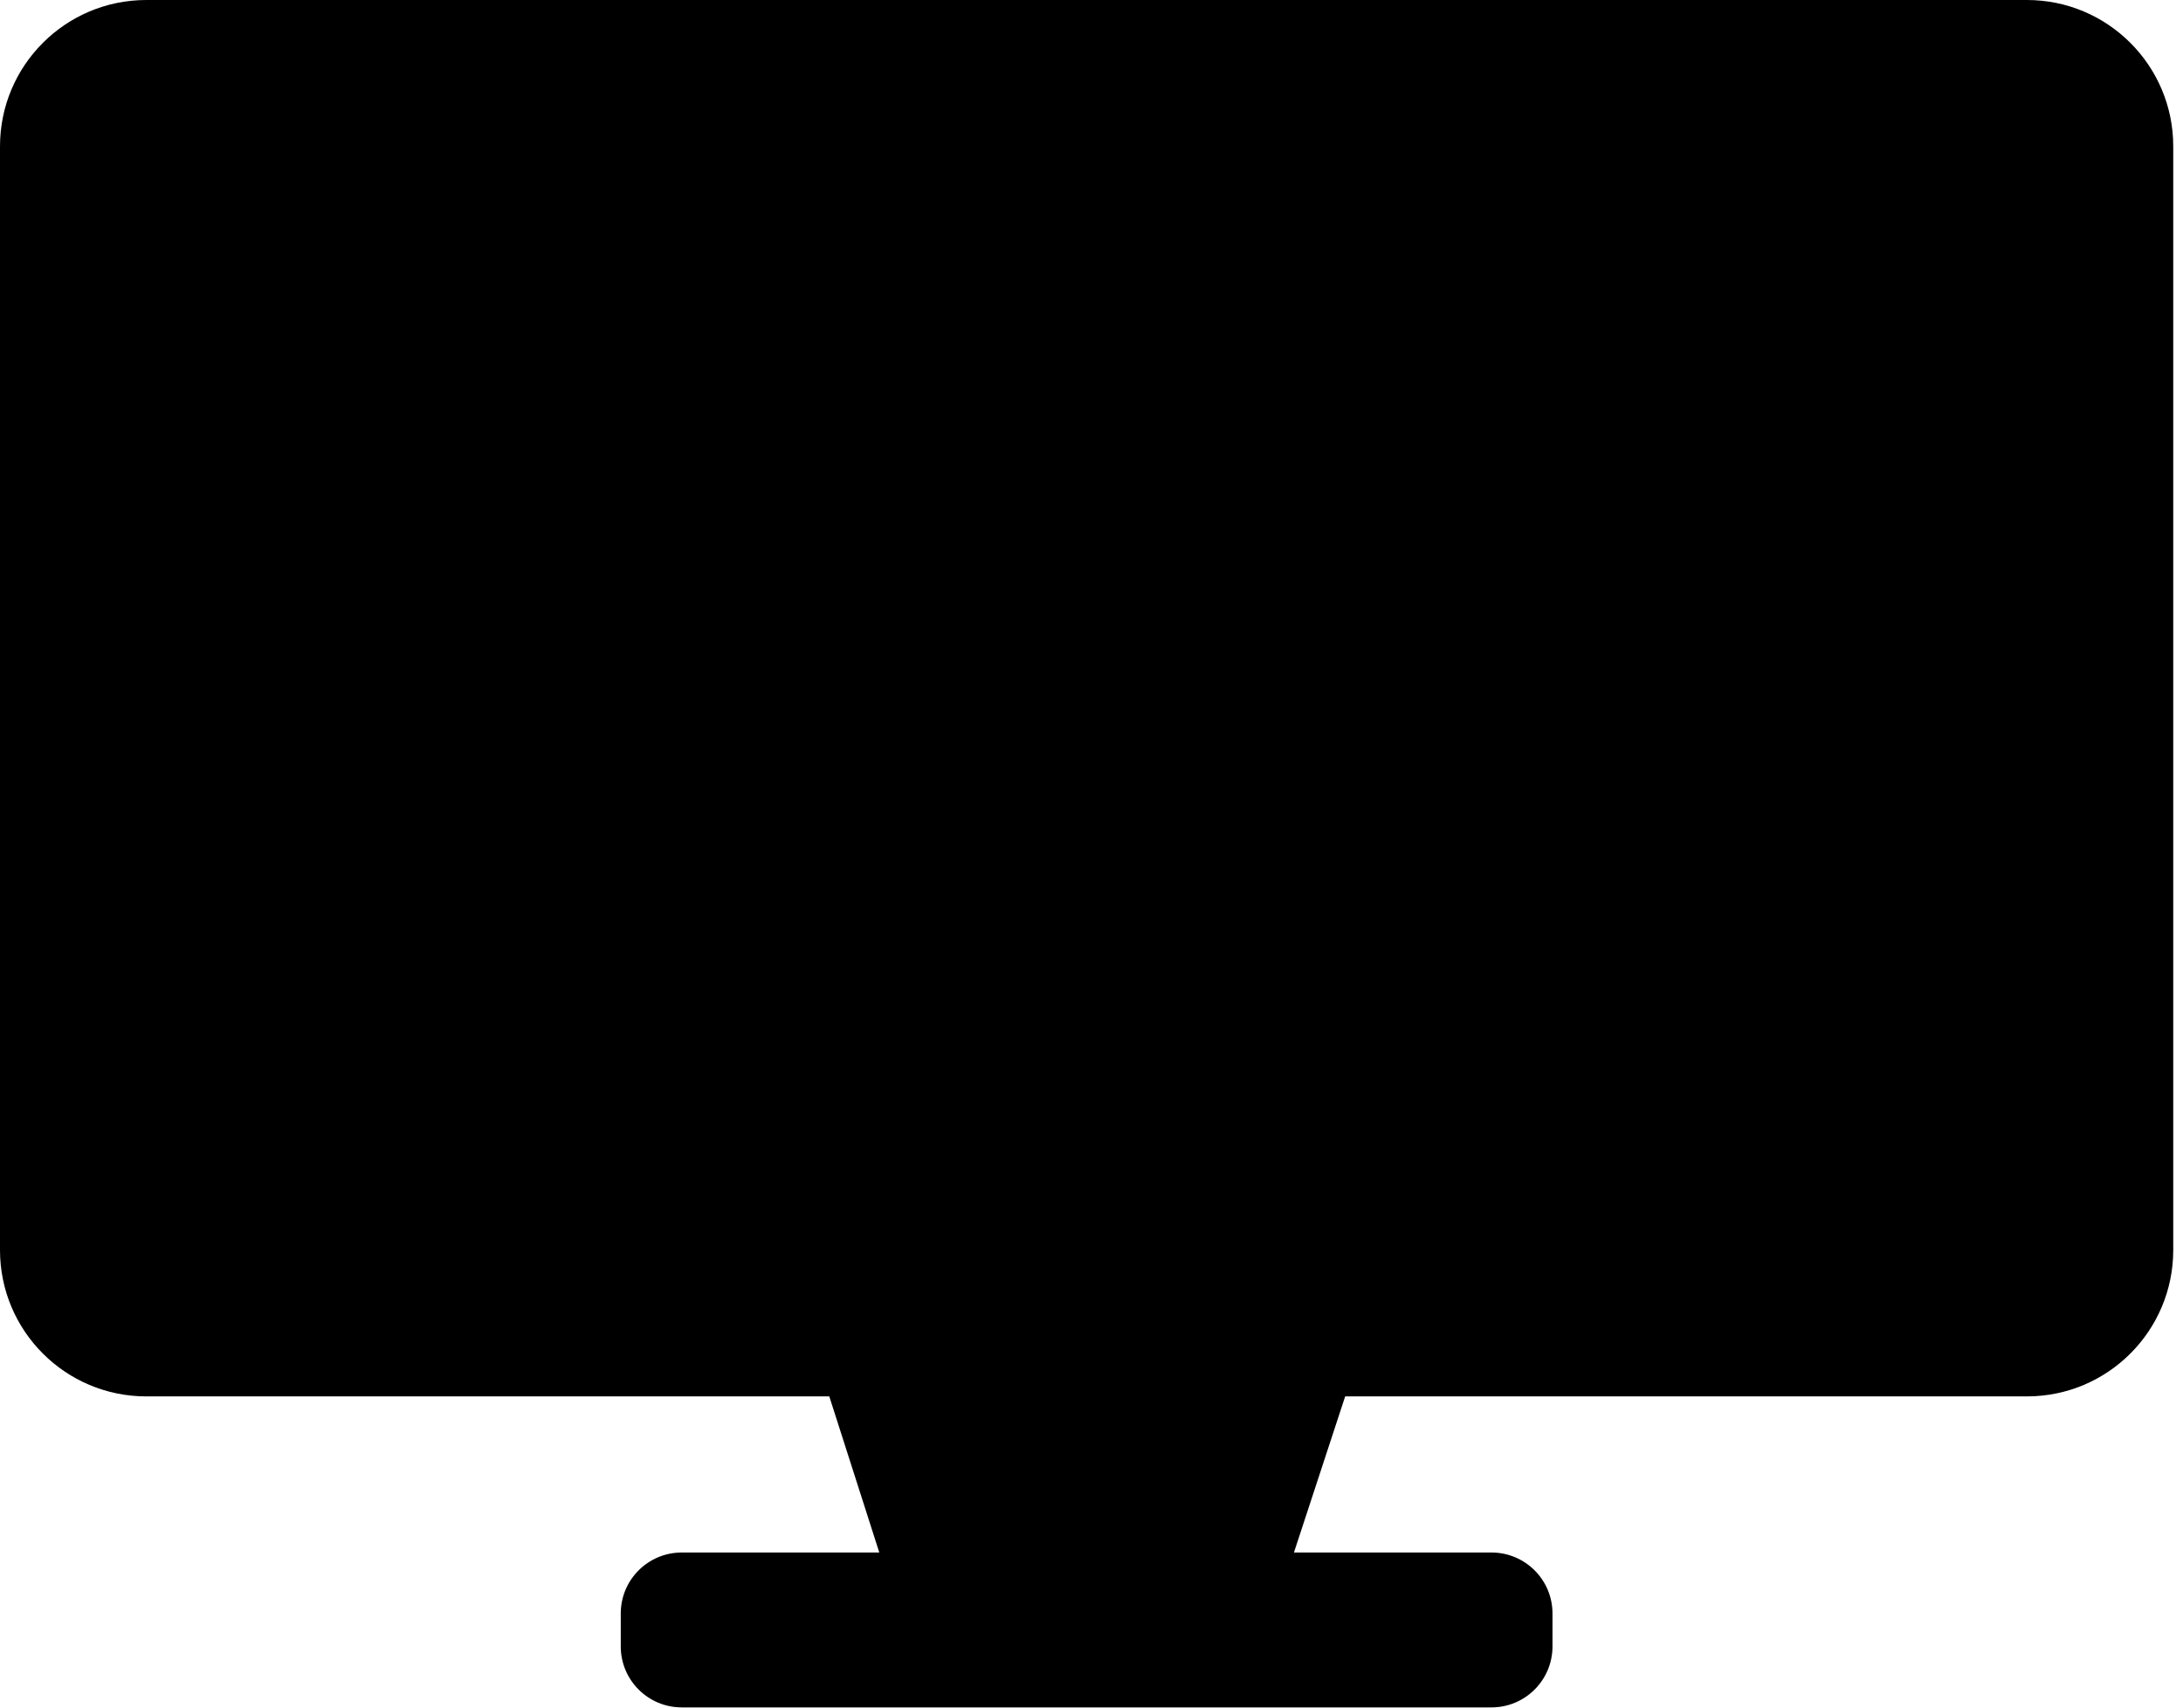
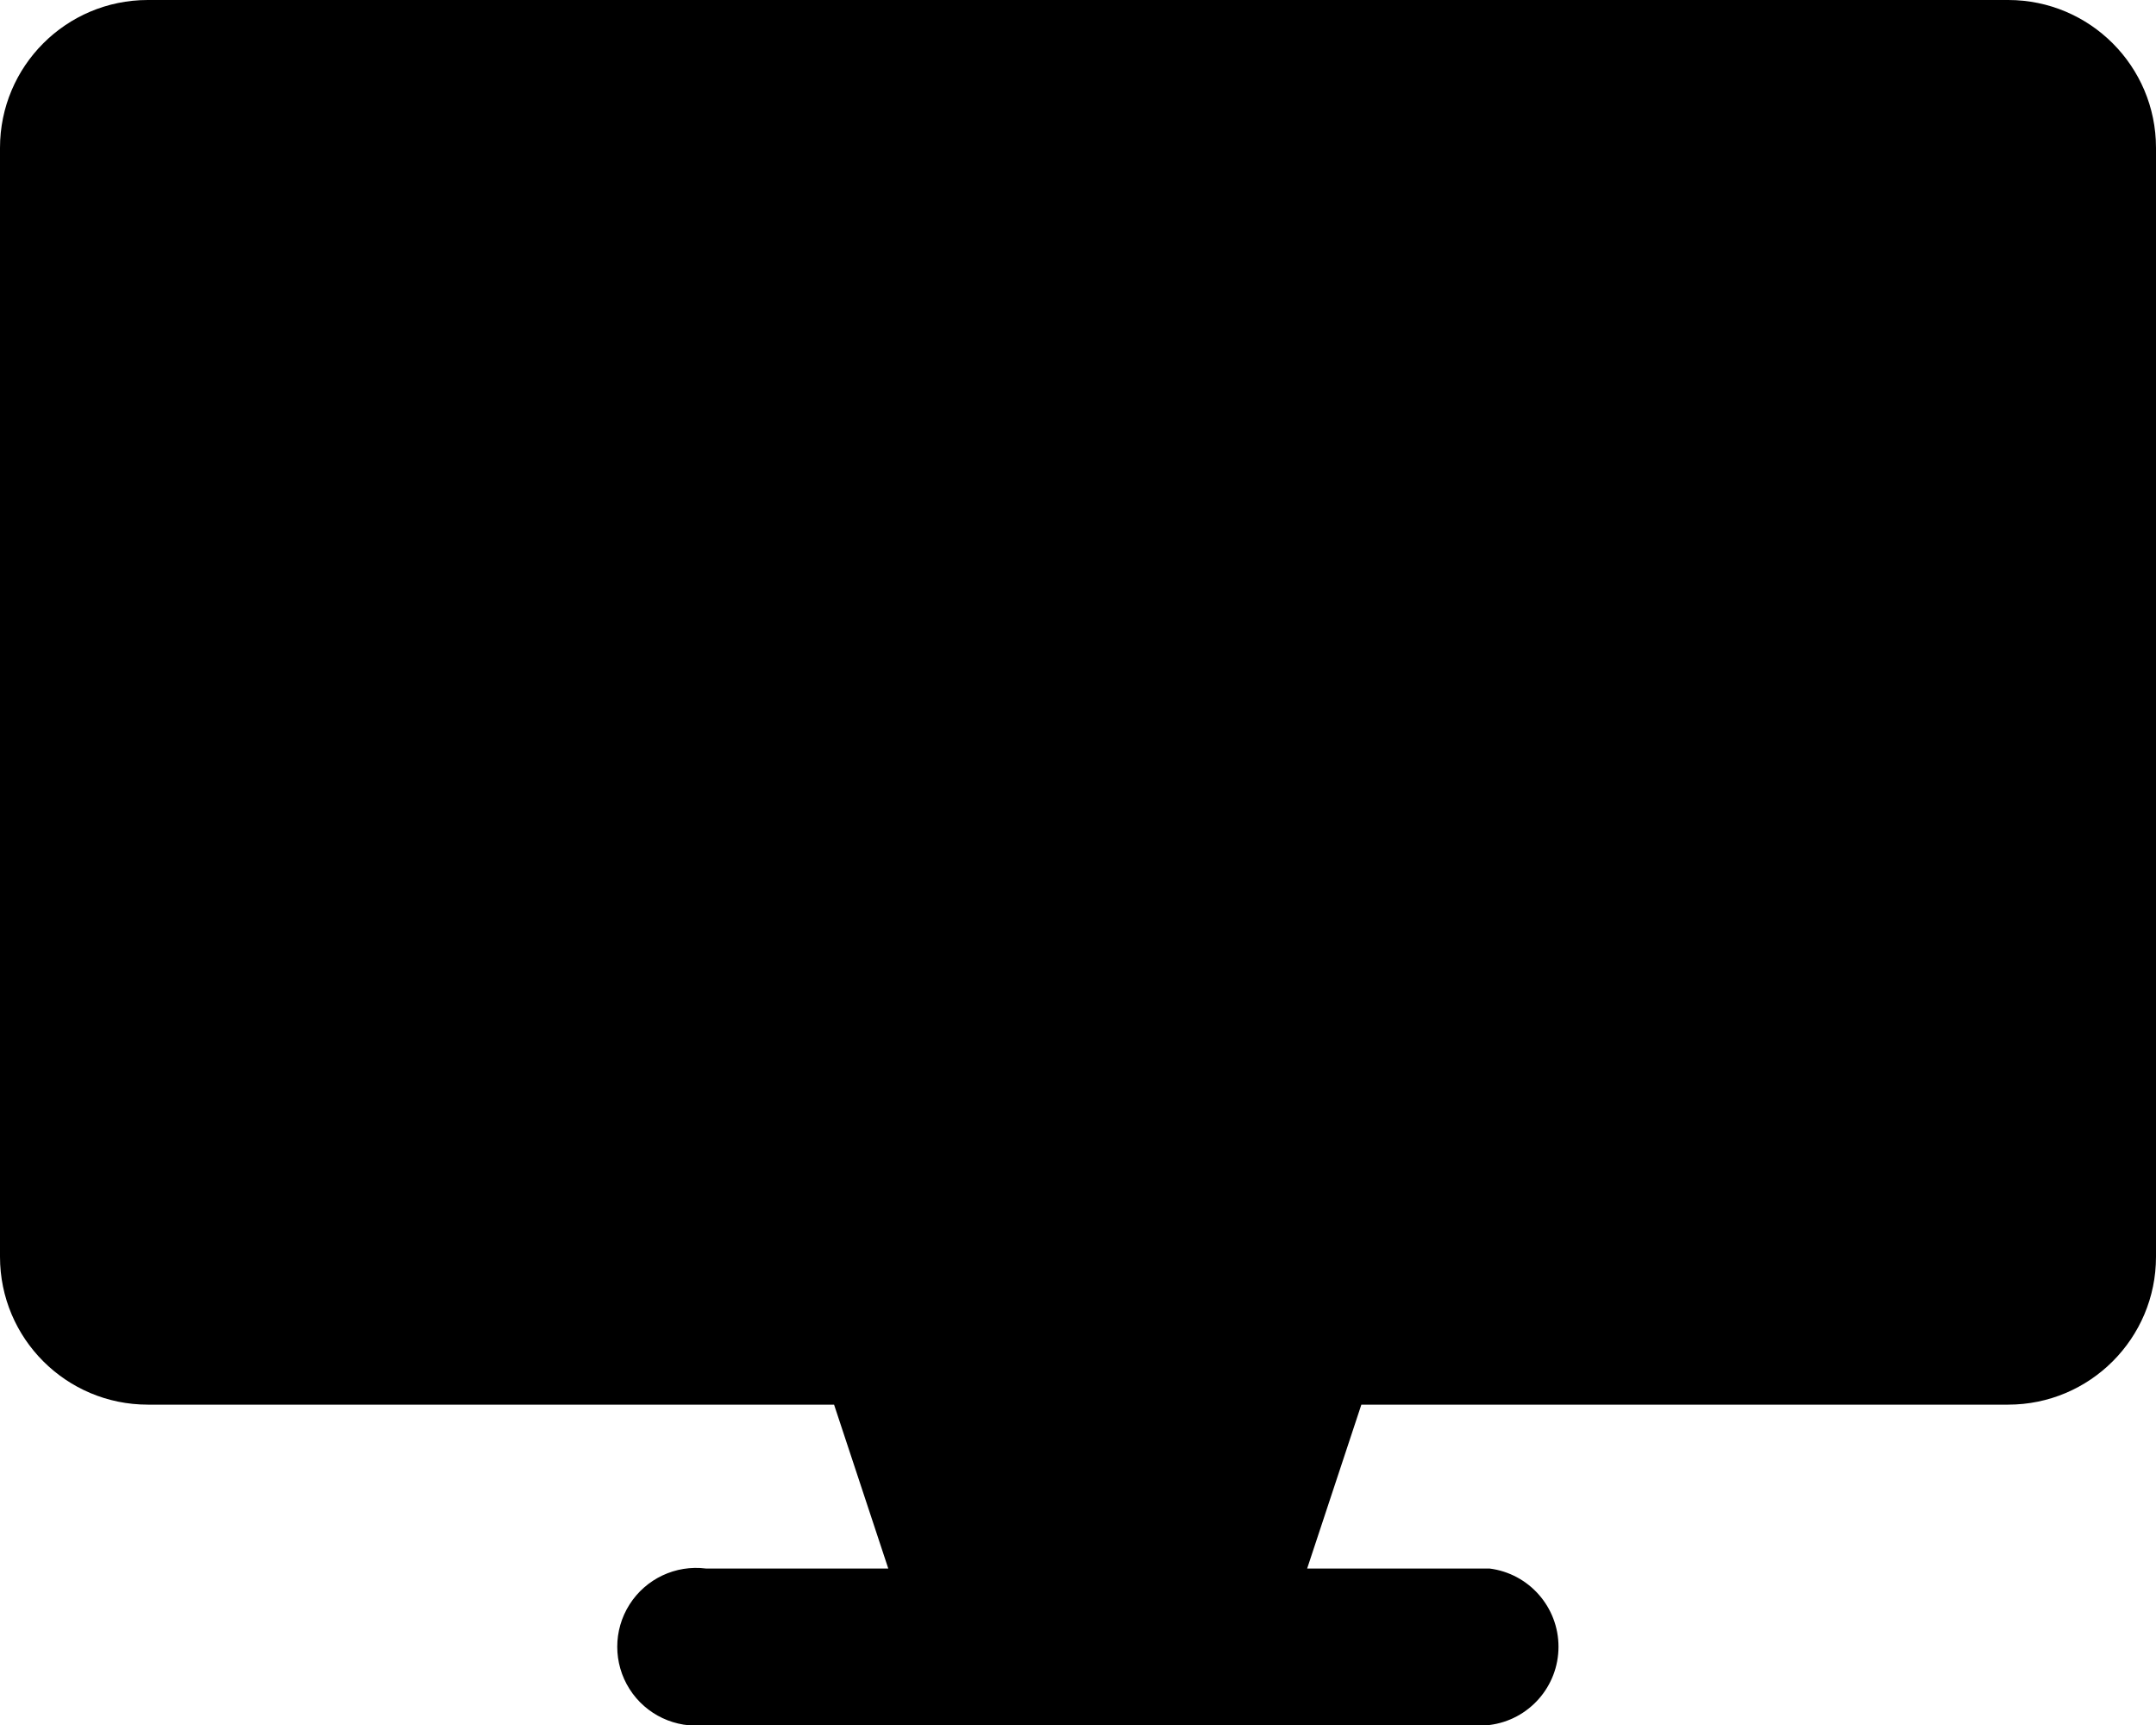
- <svg xmlns="http://www.w3.org/2000/svg" viewBox="0 0 179 140">
-   <path fill-rule="evenodd" d="M72.1 127.3L68 114.5H12a12 12 0 0 1-12-12V12A12 12 0 0 1 12 0h154.2a12 12 0 0 1 12 12v90.5a12 12 0 0 1-12 12h-55.9l-4.2 12.8h16.2a5 5 0 0 1 5 5v2.7a5 5 0 0 1-5 5H55.9a5 5 0 0 1-5-5v-2.7a5 5 0 0 1 5-5h16.2z" />
+ <svg xmlns="http://www.w3.org/2000/svg" viewBox="0 0 175 140">
+   <path fill-rule="evenodd" d="M72.1 127.3L67.7 114H12a12 12 0 0 1-12-12V12A12 12 0 0 1 12 0h151a12 12 0 0 1 12 12v90a12 12 0 0 1-12 12h-52.5l-4.4 13.3h14.8a6.4 6.4 0 0 1 0 12.7H57.3a6.4 6.4 0 1 1 0-12.7H72z" />
</svg>
